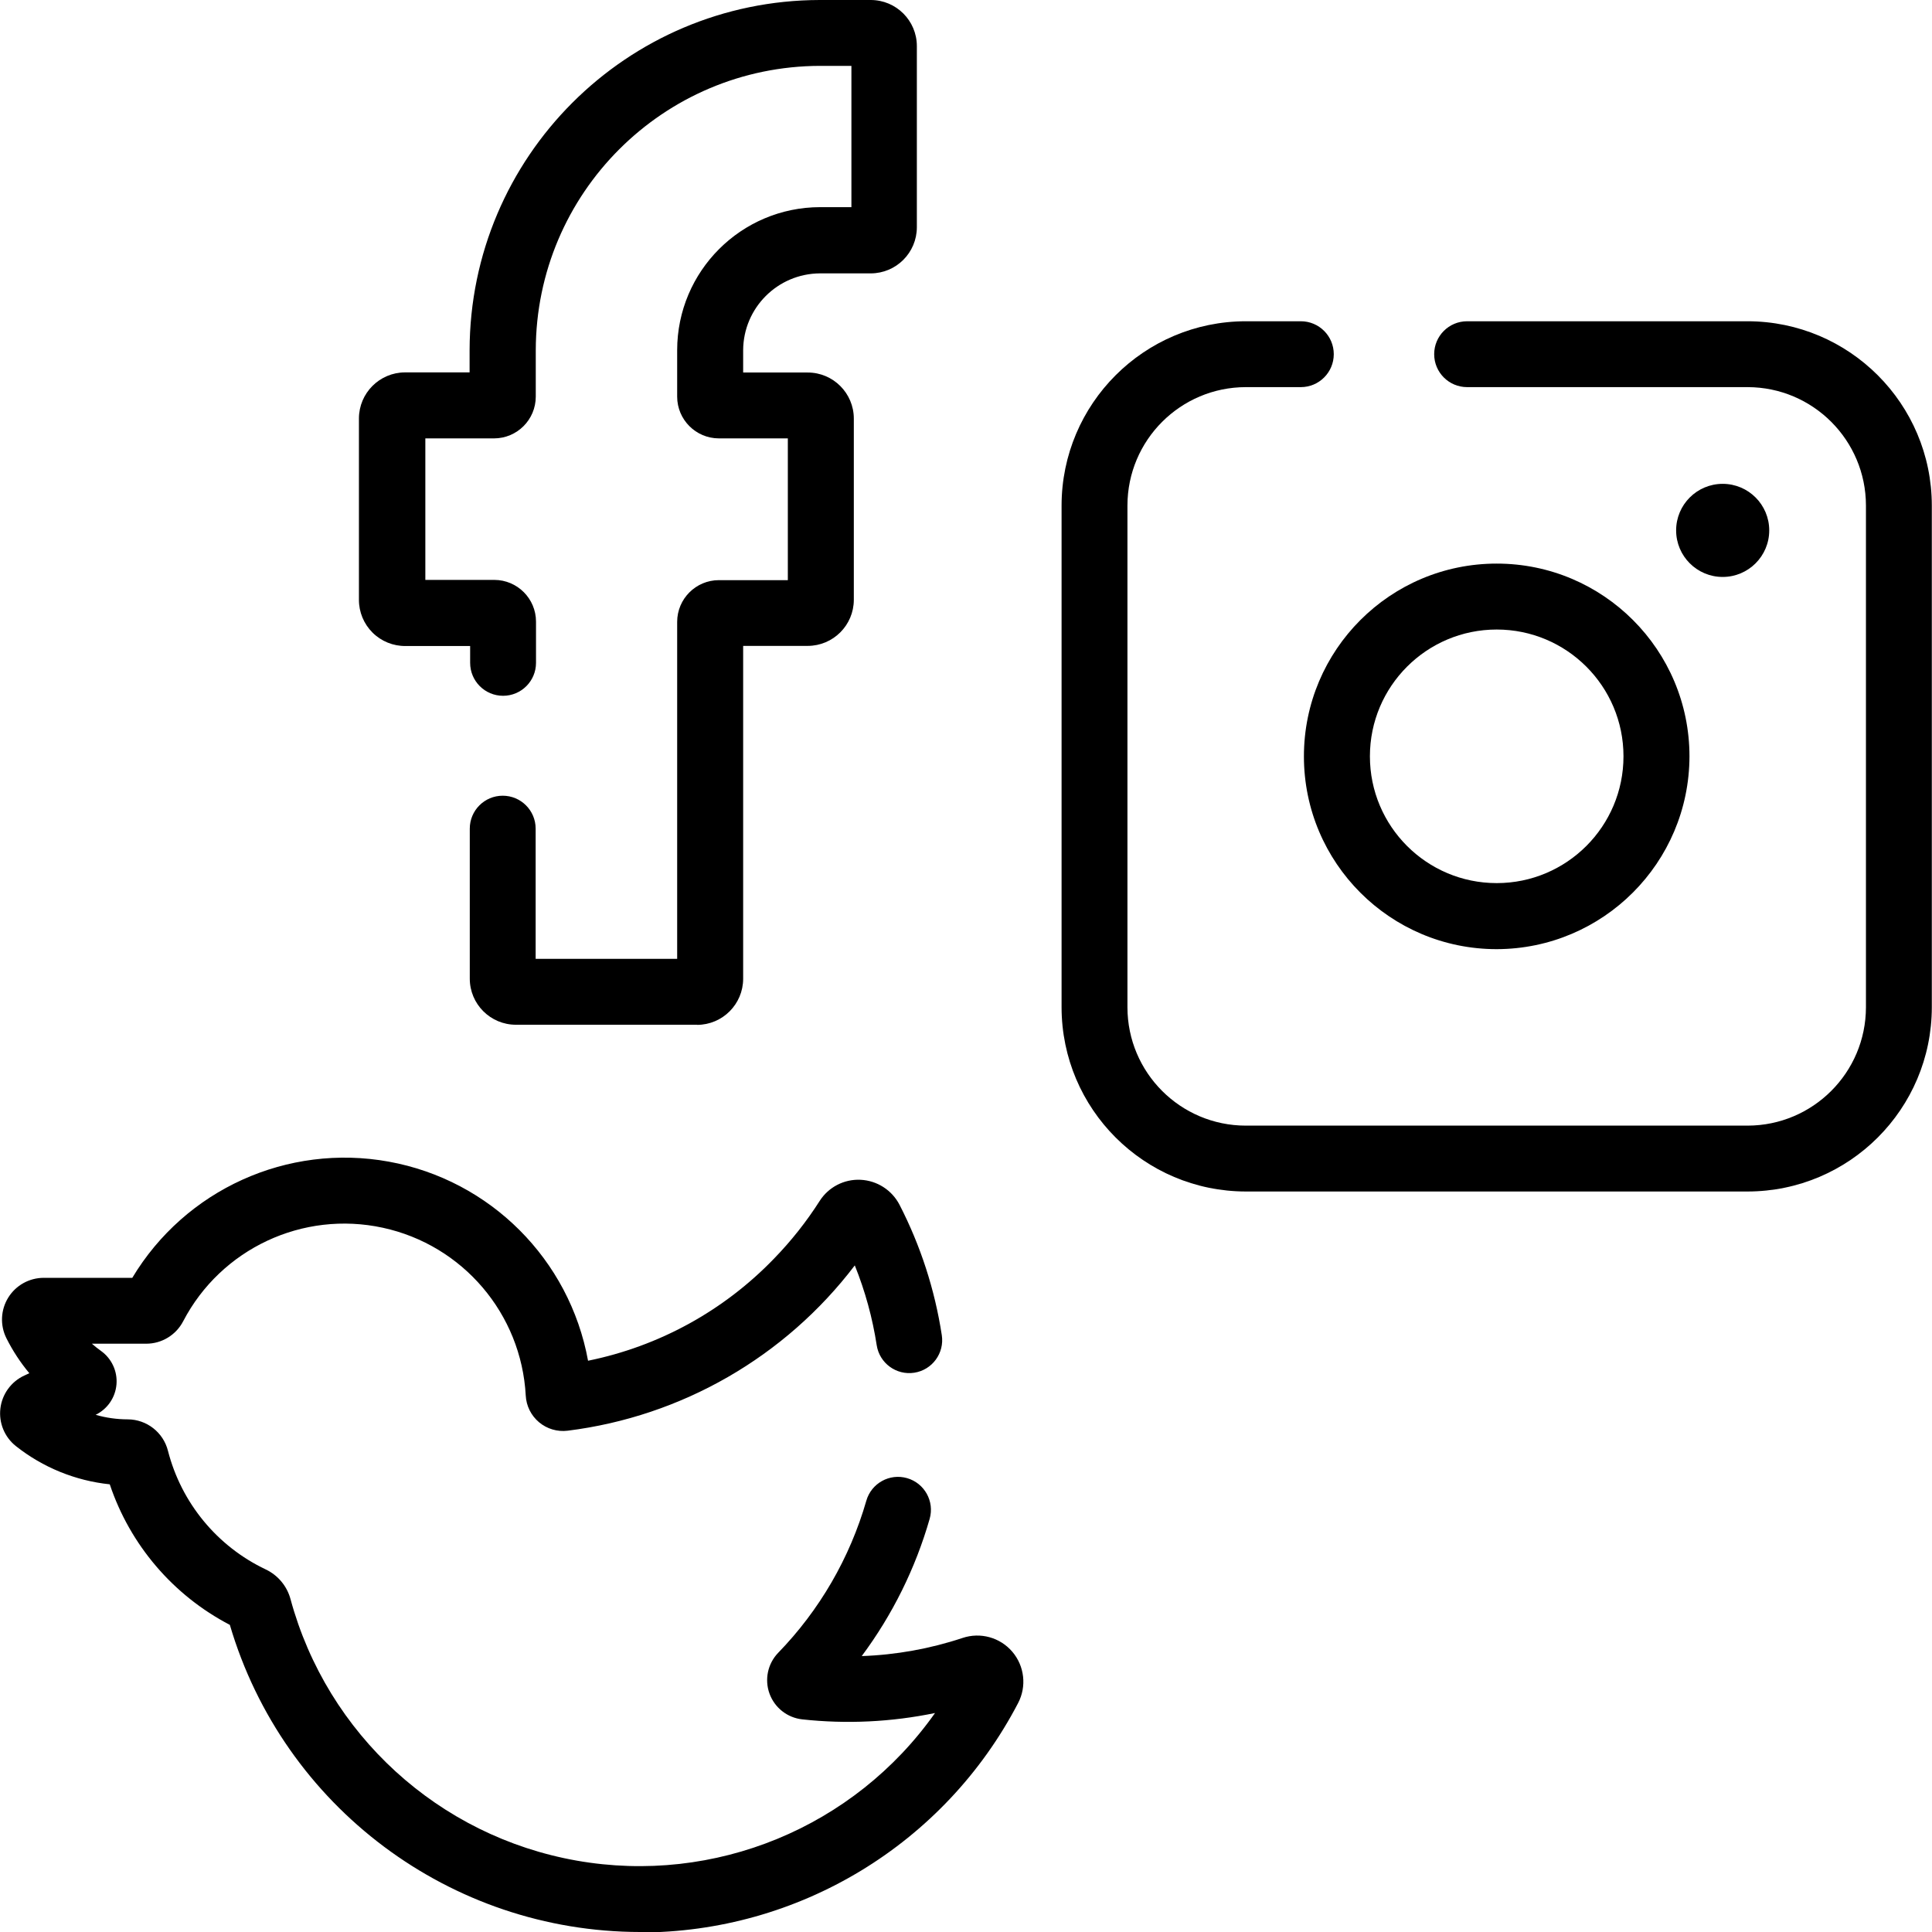
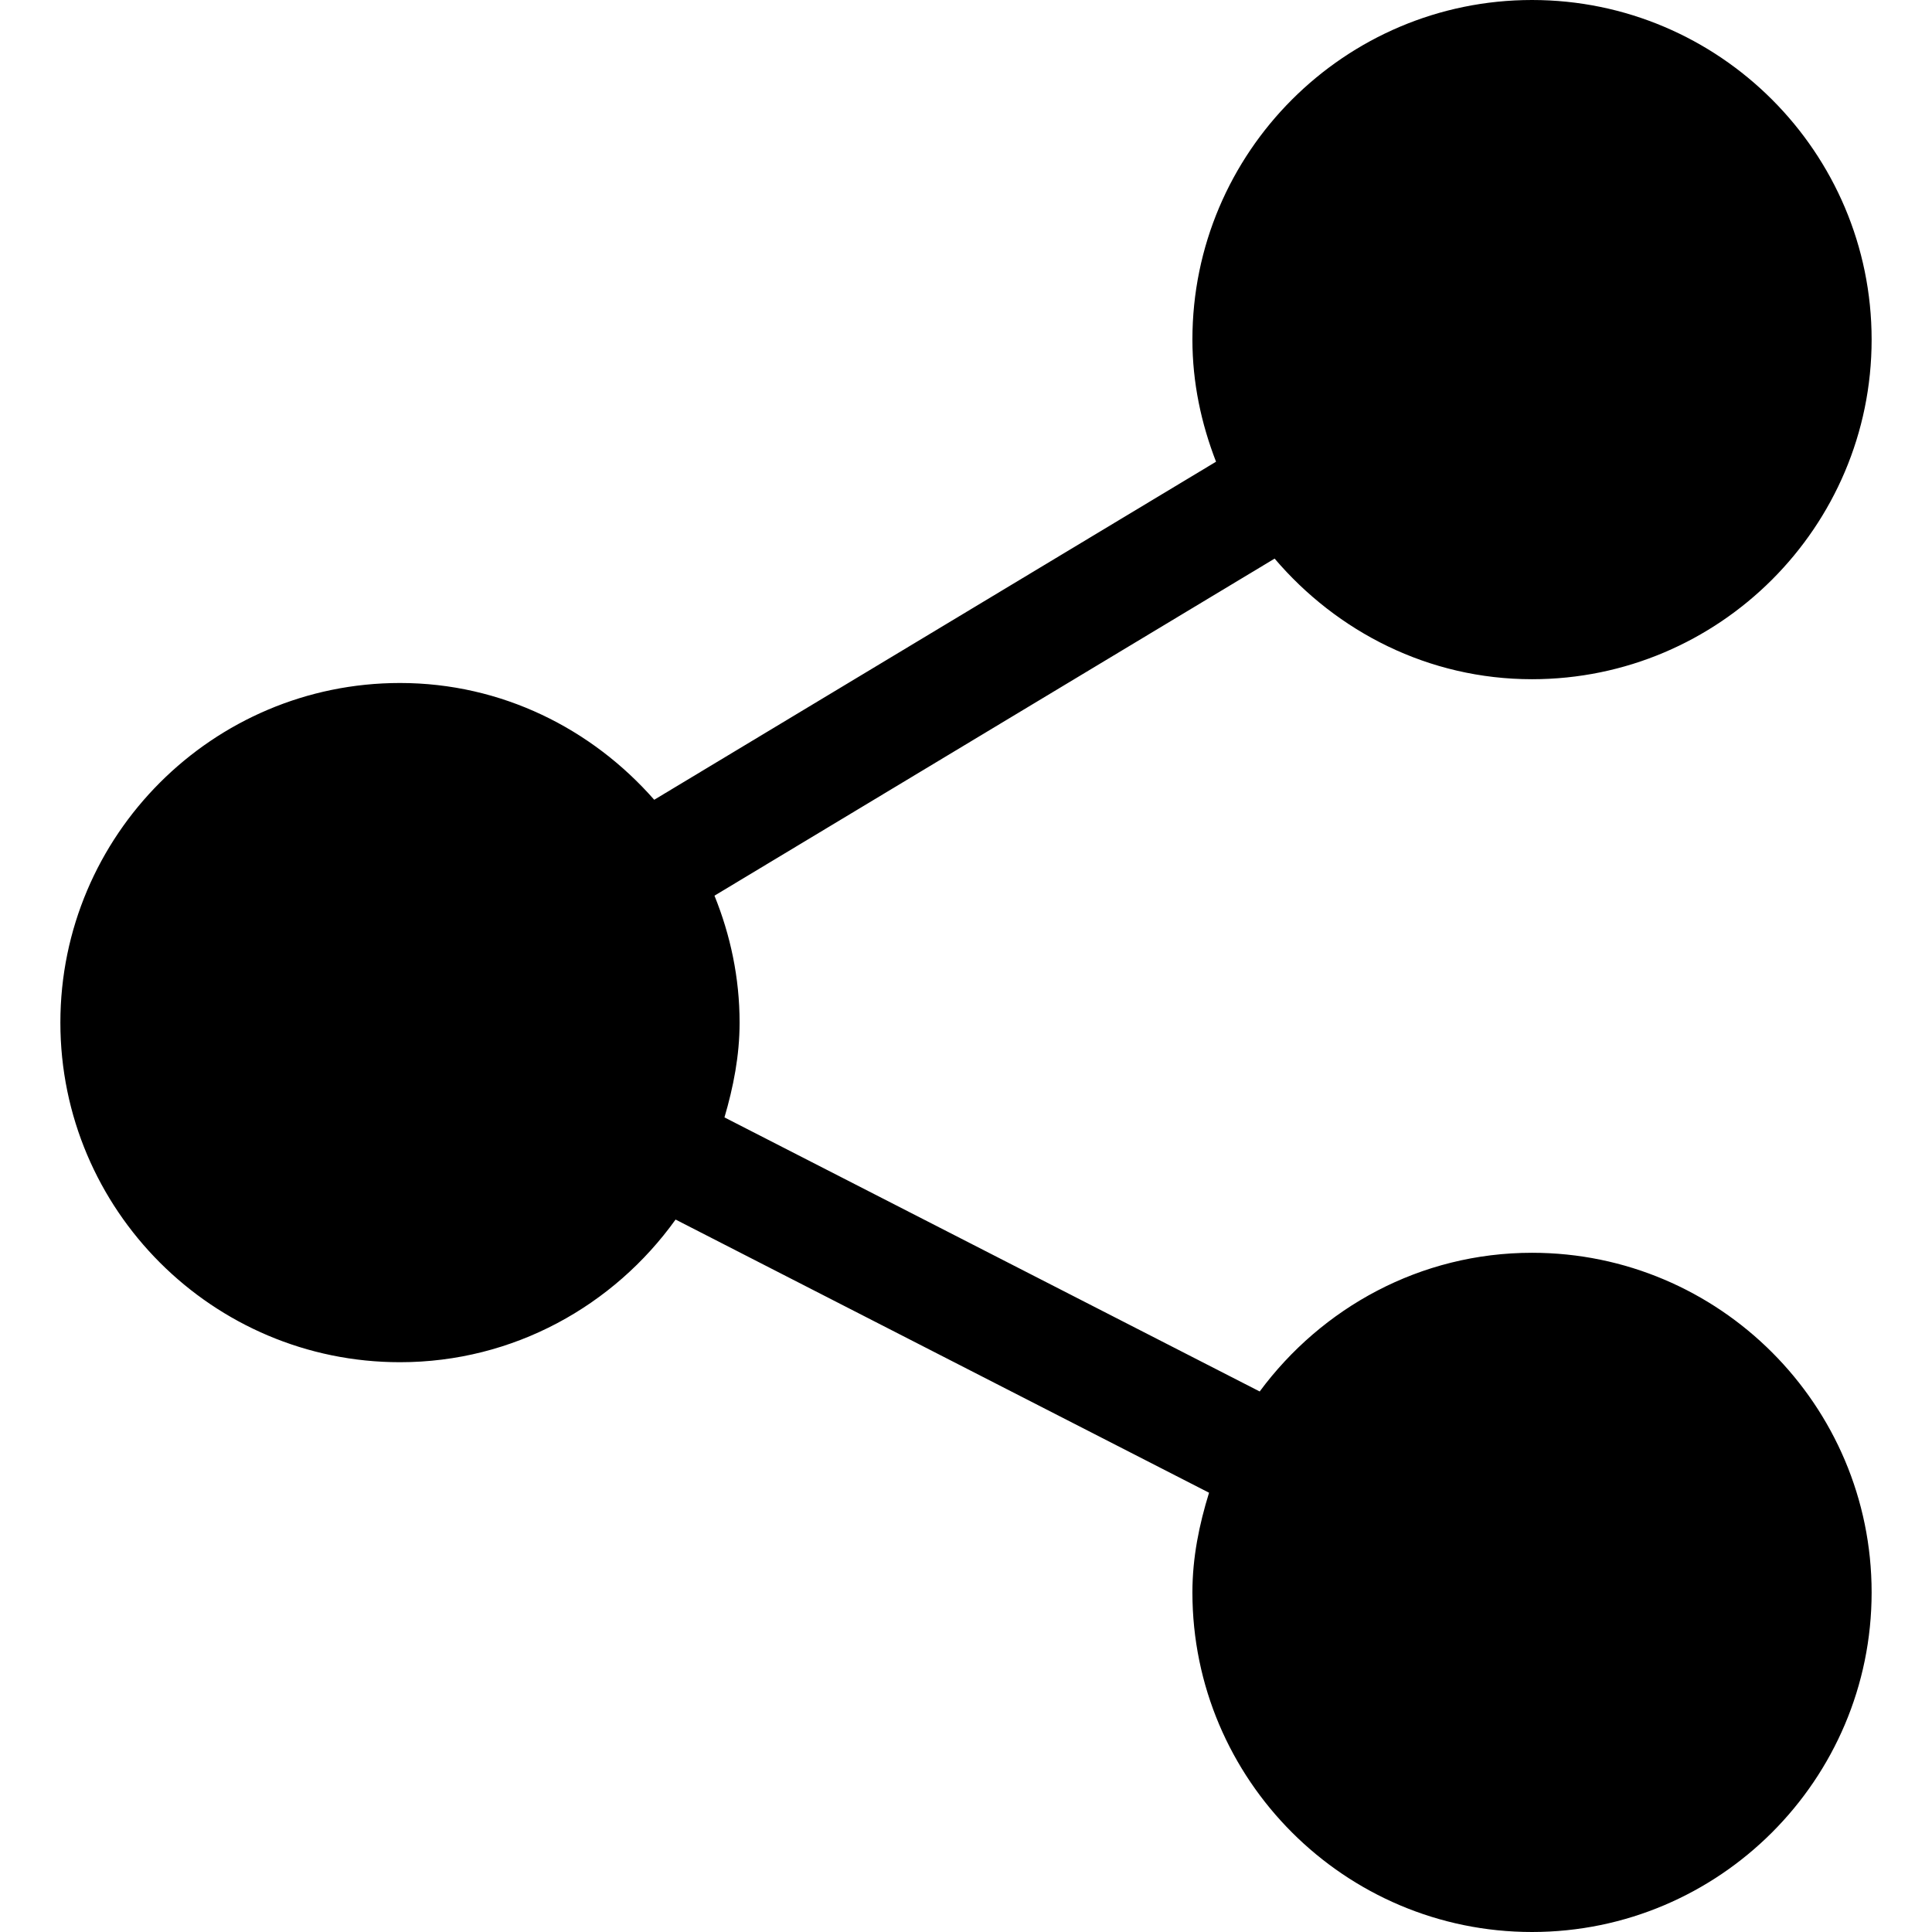
- <svg xmlns="http://www.w3.org/2000/svg" width="31.997" height="32" viewBox="0 0 31.997 32" fill="#000">
-   <g id="facebook_2_" data-name="facebook (2)" transform="translate(-30.044 0)">
-     <g id="Group_69" data-name="Group 69" transform="translate(35.994 0)">
-       <path id="Path_70" data-name="Path 70" d="M111.6,16.973h-3a.764.764,0,0,1-.764-.764V13.725a.545.545,0,0,1,1.091,0v2.156h2.344V10.3a.692.692,0,0,1,.691-.691h1.142V7.261h-1.142a.692.692,0,0,1-.691-.691V5.8a2.371,2.371,0,0,1,2.369-2.369h.517V1.091h-.517A4.719,4.719,0,0,0,108.929,5.8V6.57a.692.692,0,0,1-.691.691H107.1V9.605h1.142a.692.692,0,0,1,.691.691v.683a.545.545,0,0,1-1.091,0V10.7h-1.069A.764.764,0,0,1,106,9.932v-3a.765.765,0,0,1,.764-.764h1.069V5.8a5.811,5.811,0,0,1,5.8-5.8h.844a.764.764,0,0,1,.764.764v3a.765.765,0,0,1-.764.764h-.844A1.279,1.279,0,0,0,112.364,5.8V6.17h1.069a.764.764,0,0,1,.764.764v3a.765.765,0,0,1-.764.764h-1.069v5.513a.765.765,0,0,1-.764.764Z" transform="translate(-106.005 0)" />
-     </g>
-     <g id="Group_70" data-name="Group 70" transform="translate(47.627 5.321)">
-       <path id="Path_71" data-name="Path 71" d="M258.49,87.642h-8.312a3.055,3.055,0,0,1-3.051-3.051V76.279a3.055,3.055,0,0,1,3.051-3.051h.912a.545.545,0,1,1,0,1.091h-.912a1.963,1.963,0,0,0-1.96,1.96v8.312a1.962,1.962,0,0,0,1.96,1.96h8.312a1.963,1.963,0,0,0,1.96-1.96V76.279a1.963,1.963,0,0,0-1.96-1.96h-4.646a.545.545,0,1,1,0-1.091h4.646a3.055,3.055,0,0,1,3.051,3.051v8.312a3.055,3.055,0,0,1-3.051,3.051Z" transform="translate(-247.127 -73.228)" />
-     </g>
-     <g id="Group_71" data-name="Group 71" transform="translate(51.641 9.336)">
-       <path id="Path_72" data-name="Path 72" d="M305.568,134.861a3.193,3.193,0,1,1,3.193-3.192A3.2,3.2,0,0,1,305.568,134.861Zm0-5.294a2.1,2.1,0,1,0,2.1,2.1A2.1,2.1,0,0,0,305.568,129.567Z" transform="translate(-302.375 -128.476)" />
-     </g>
-     <g id="Group_72" data-name="Group 72" transform="translate(57.806 8.014)">
-       <circle id="Ellipse_18" data-name="Ellipse 18" cx="0.771" cy="0.771" r="0.771" />
-     </g>
-     <g id="Group_73" data-name="Group 73" transform="translate(30.044 19.176)">
-       <path id="Path_73" data-name="Path 73" d="M42.595,276.72a7.09,7.09,0,0,1-6.794-5.087,4.091,4.091,0,0,1-1.989-2.328,3.007,3.007,0,0,1-1.556-.634.691.691,0,0,1,.139-1.167l.085-.039a3.014,3.014,0,0,1-.38-.58.691.691,0,0,1,.619-1h1.466a4.1,4.1,0,0,1,7.549,1.373,5.911,5.911,0,0,0,3.081-1.692,6,6,0,0,0,.755-.954.76.76,0,0,1,.677-.351.768.768,0,0,1,.646.414,7.054,7.054,0,0,1,.7,2.159.545.545,0,0,1-1.078.167,5.974,5.974,0,0,0-.363-1.322,7.077,7.077,0,0,1-4.756,2.738.619.619,0,0,1-.694-.582,3.01,3.01,0,0,0-5.674-1.231.69.69,0,0,1-.612.372h-.9a1.84,1.84,0,0,0,.15.119.618.618,0,0,1-.088,1.059,1.941,1.941,0,0,0,.531.075h0a.69.69,0,0,1,.667.521,3,3,0,0,0,1.62,1.965.765.765,0,0,1,.41.492,5.99,5.99,0,0,0,10.675,1.886,7.073,7.073,0,0,1-2.2.105.653.653,0,0,1-.4-1.1l0,0a6,6,0,0,0,1.462-2.521.545.545,0,1,1,1.049.3,7.073,7.073,0,0,1-1.125,2.273,5.966,5.966,0,0,0,1.669-.3.764.764,0,0,1,.921,1.078,7.064,7.064,0,0,1-6.275,3.8Z" transform="translate(-31.994 -263.896)" />
+ <svg xmlns="http://www.w3.org/2000/svg" version="1.1" id="Capa_1" x="0px" y="0px" viewBox="0 0 512 512" style="enable-background:new 0 0 512 512;" xml:space="preserve">
+   <g>
+     <g>
+       <path d="M406,332c-29.641,0-55.761,14.581-72.167,36.755L191.99,296.124c2.355-8.027,4.01-16.346,4.01-25.124    c0-11.906-2.441-23.225-6.658-33.636l148.445-89.328C354.307,167.424,378.589,180,406,180c49.629,0,90-40.371,90-90    c0-49.629-40.371-90-90-90c-49.629,0-90,40.371-90,90c0,11.437,2.355,22.286,6.262,32.358l-148.887,89.59    C156.869,193.136,132.937,181,106,181c-49.629,0-90,40.371-90,90c0,49.629,40.371,90,90,90c30.13,0,56.691-15.009,73.035-37.806    l141.376,72.395C317.807,403.995,316,412.75,316,422c0,49.629,40.371,90,90,90c49.629,0,90-40.371,90-90    C496,372.371,455.629,332,406,332z" />
    </g>
  </g>
</svg>
